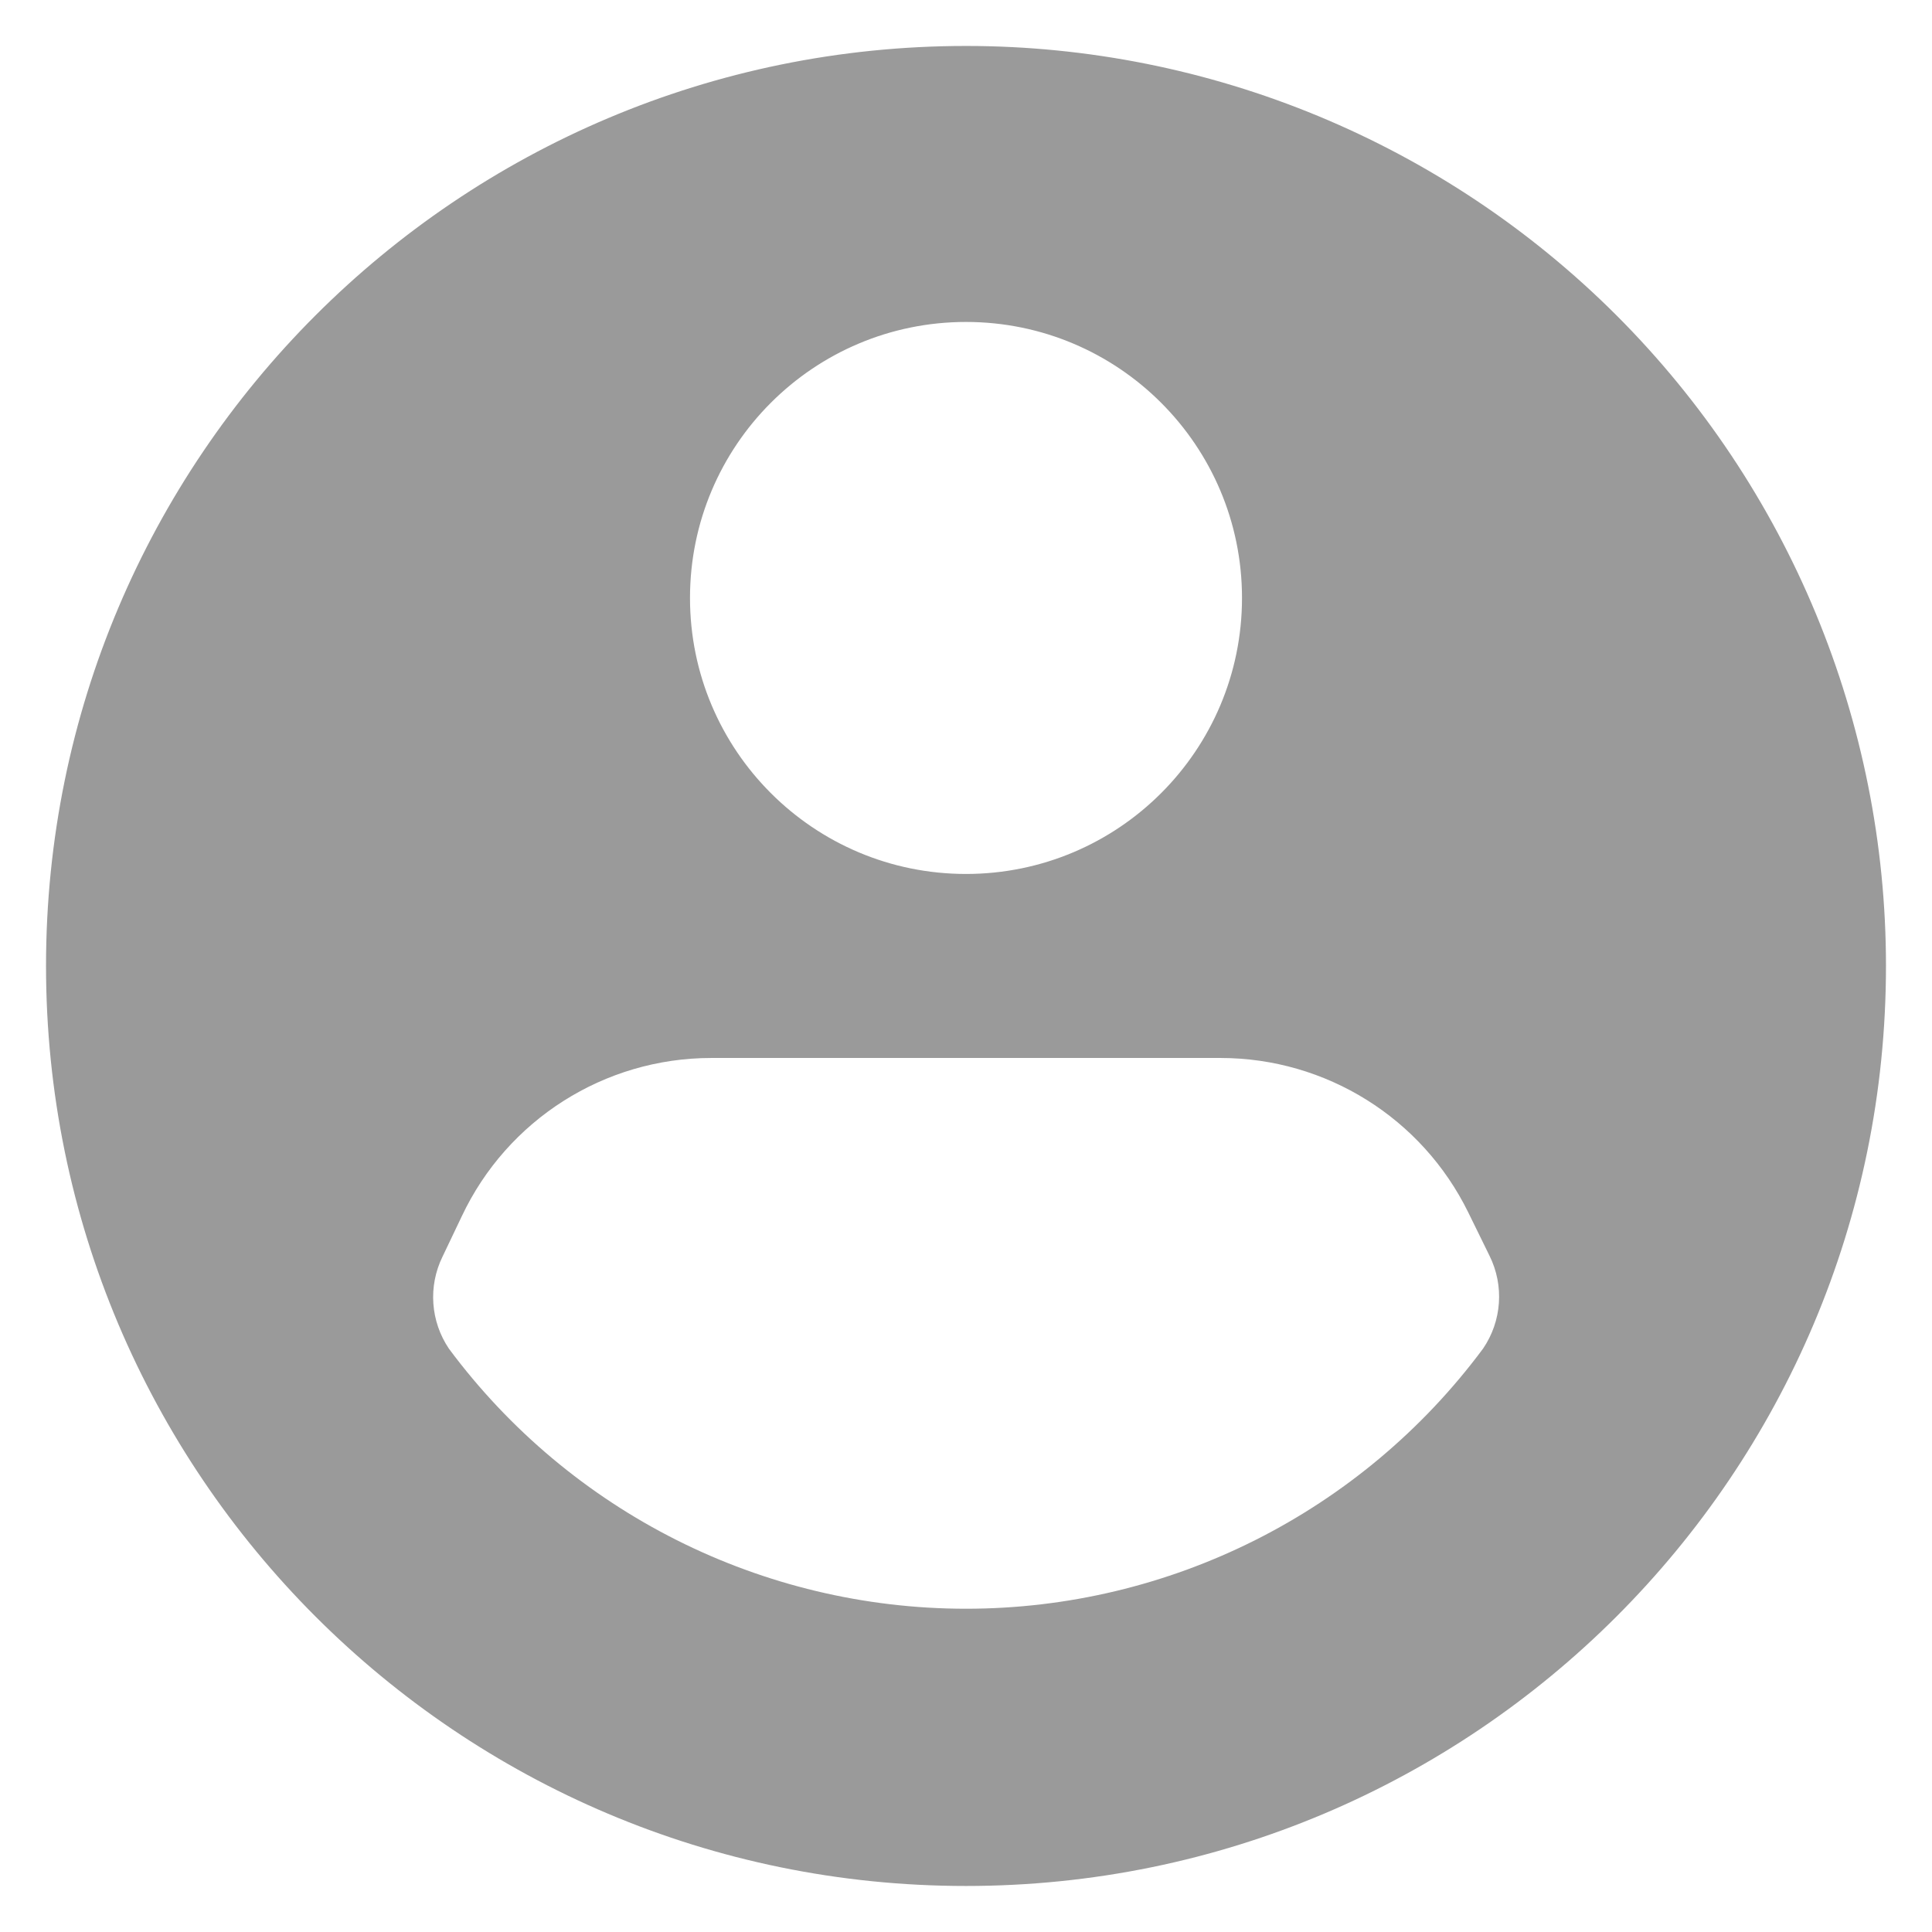
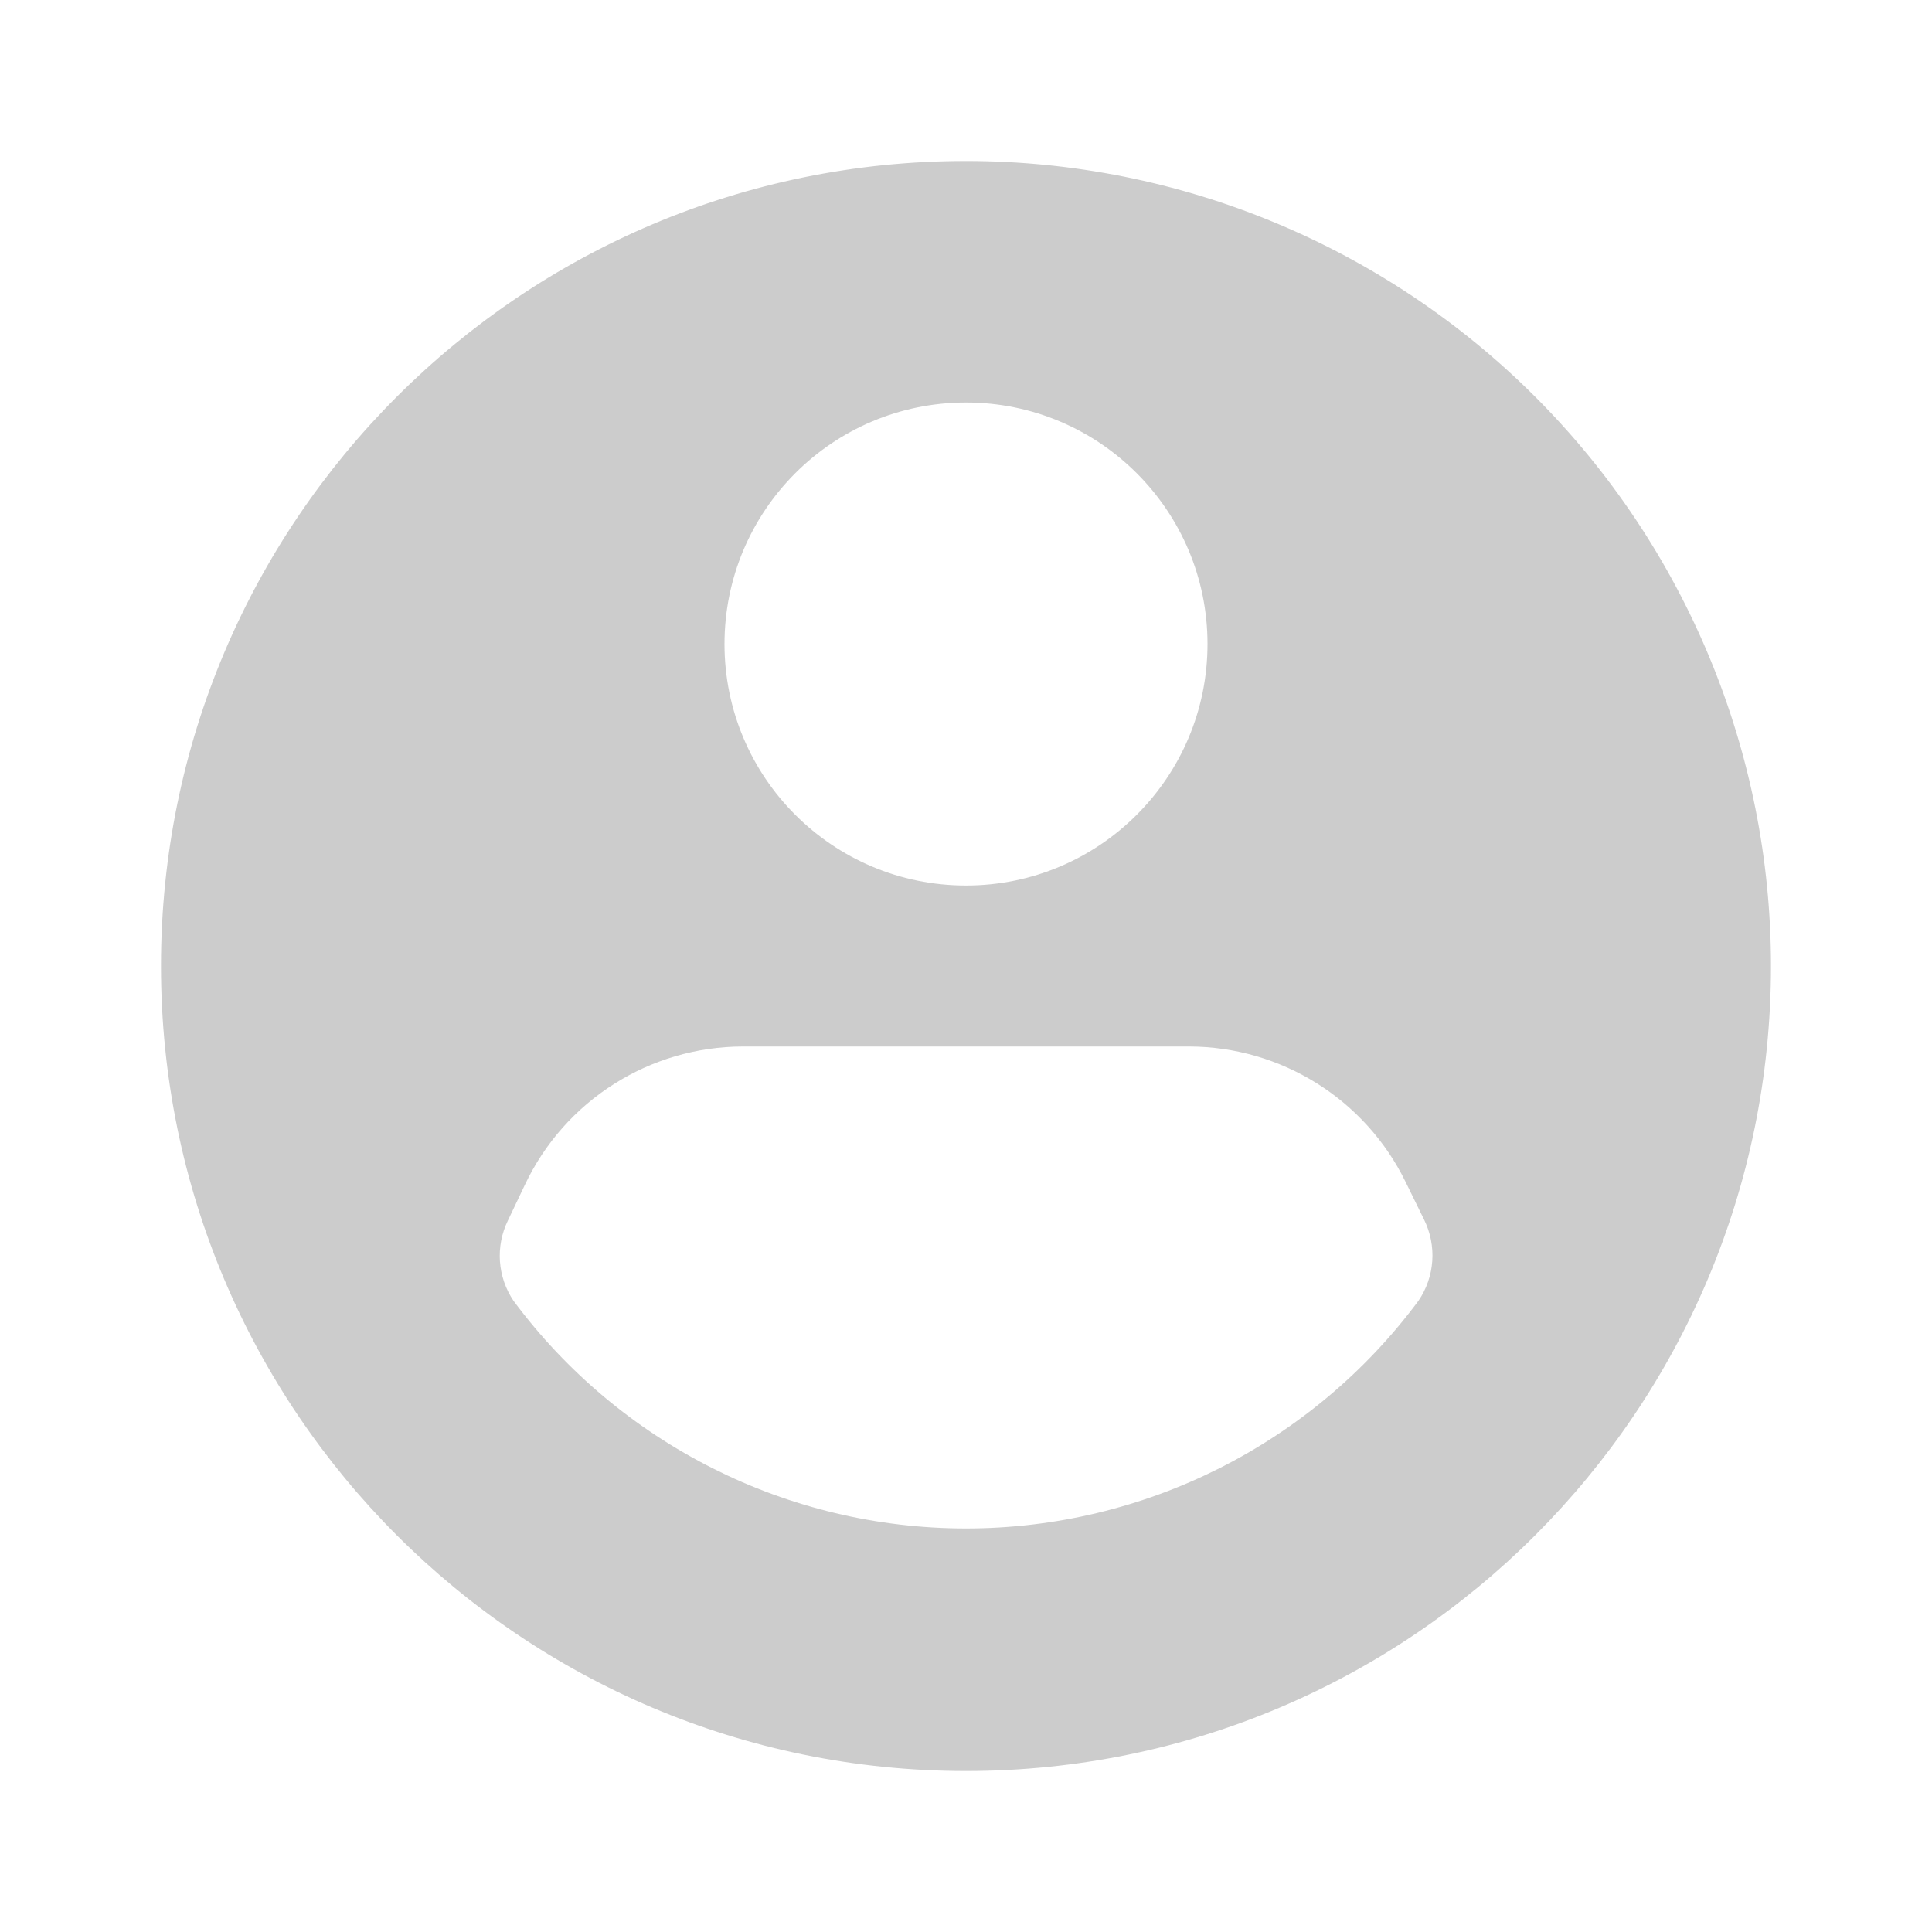
- <svg xmlns="http://www.w3.org/2000/svg" width="28" height="28" viewBox="0 0 28 28" fill="none">
-   <path fill-rule="evenodd" clip-rule="evenodd" d="M14 0.666C6.636 0.666 0.667 6.636 0.667 13.999C0.667 21.363 6.636 27.333 14 27.333C21.364 27.333 27.333 21.363 27.333 13.999C27.333 10.463 25.928 7.072 23.428 4.571C20.927 2.071 17.536 0.666 14 0.666ZM14 4.666C16.209 4.666 18 6.457 18 8.666C18 10.875 16.209 12.666 14 12.666C11.791 12.666 10 10.875 10 8.666C10 6.457 11.791 4.666 14 4.666ZM14 23.315C16.953 23.315 19.732 21.917 21.493 19.546C21.766 19.147 21.802 18.632 21.587 18.199L21.28 17.573C20.609 16.203 19.218 15.335 17.693 15.333H10.306C8.76 15.334 7.353 16.227 6.693 17.626L6.413 18.213C6.203 18.642 6.239 19.15 6.506 19.546C8.267 21.917 11.046 23.315 14 23.315Z" fill="#9A9A9A" />
+ <svg xmlns="http://www.w3.org/2000/svg" width="49" height="49" viewBox="0 0 49 49" fill="none">
+   <g opacity="0.5">
+     <path fill-rule="evenodd" clip-rule="evenodd" d="M24.5 4.083C13.224 4.083 4.083 13.224 4.083 24.5C4.083 35.776 13.224 44.917 24.5 44.917C35.776 44.917 44.916 35.776 44.916 24.5C44.916 19.085 42.765 13.892 38.936 10.063C35.108 6.235 29.915 4.083 24.5 4.083ZM24.5 10.209C27.882 10.209 30.625 12.951 30.625 16.334C30.625 19.716 27.882 22.459 24.5 22.459C21.117 22.459 18.375 19.716 18.375 16.334C18.375 12.951 21.117 10.209 24.5 10.209ZM24.5 38.765C29.022 38.765 33.278 36.624 35.974 32.993C36.392 32.383 36.446 31.594 36.117 30.931L35.647 29.972C34.62 27.875 32.49 26.545 30.155 26.542H18.844C16.476 26.544 14.322 27.912 13.311 30.053L12.883 30.952C12.561 31.609 12.616 32.388 13.025 32.993C15.722 36.624 19.977 38.765 24.5 38.765Z" fill="#9A9A9A" />
+   </g>
</svg>
